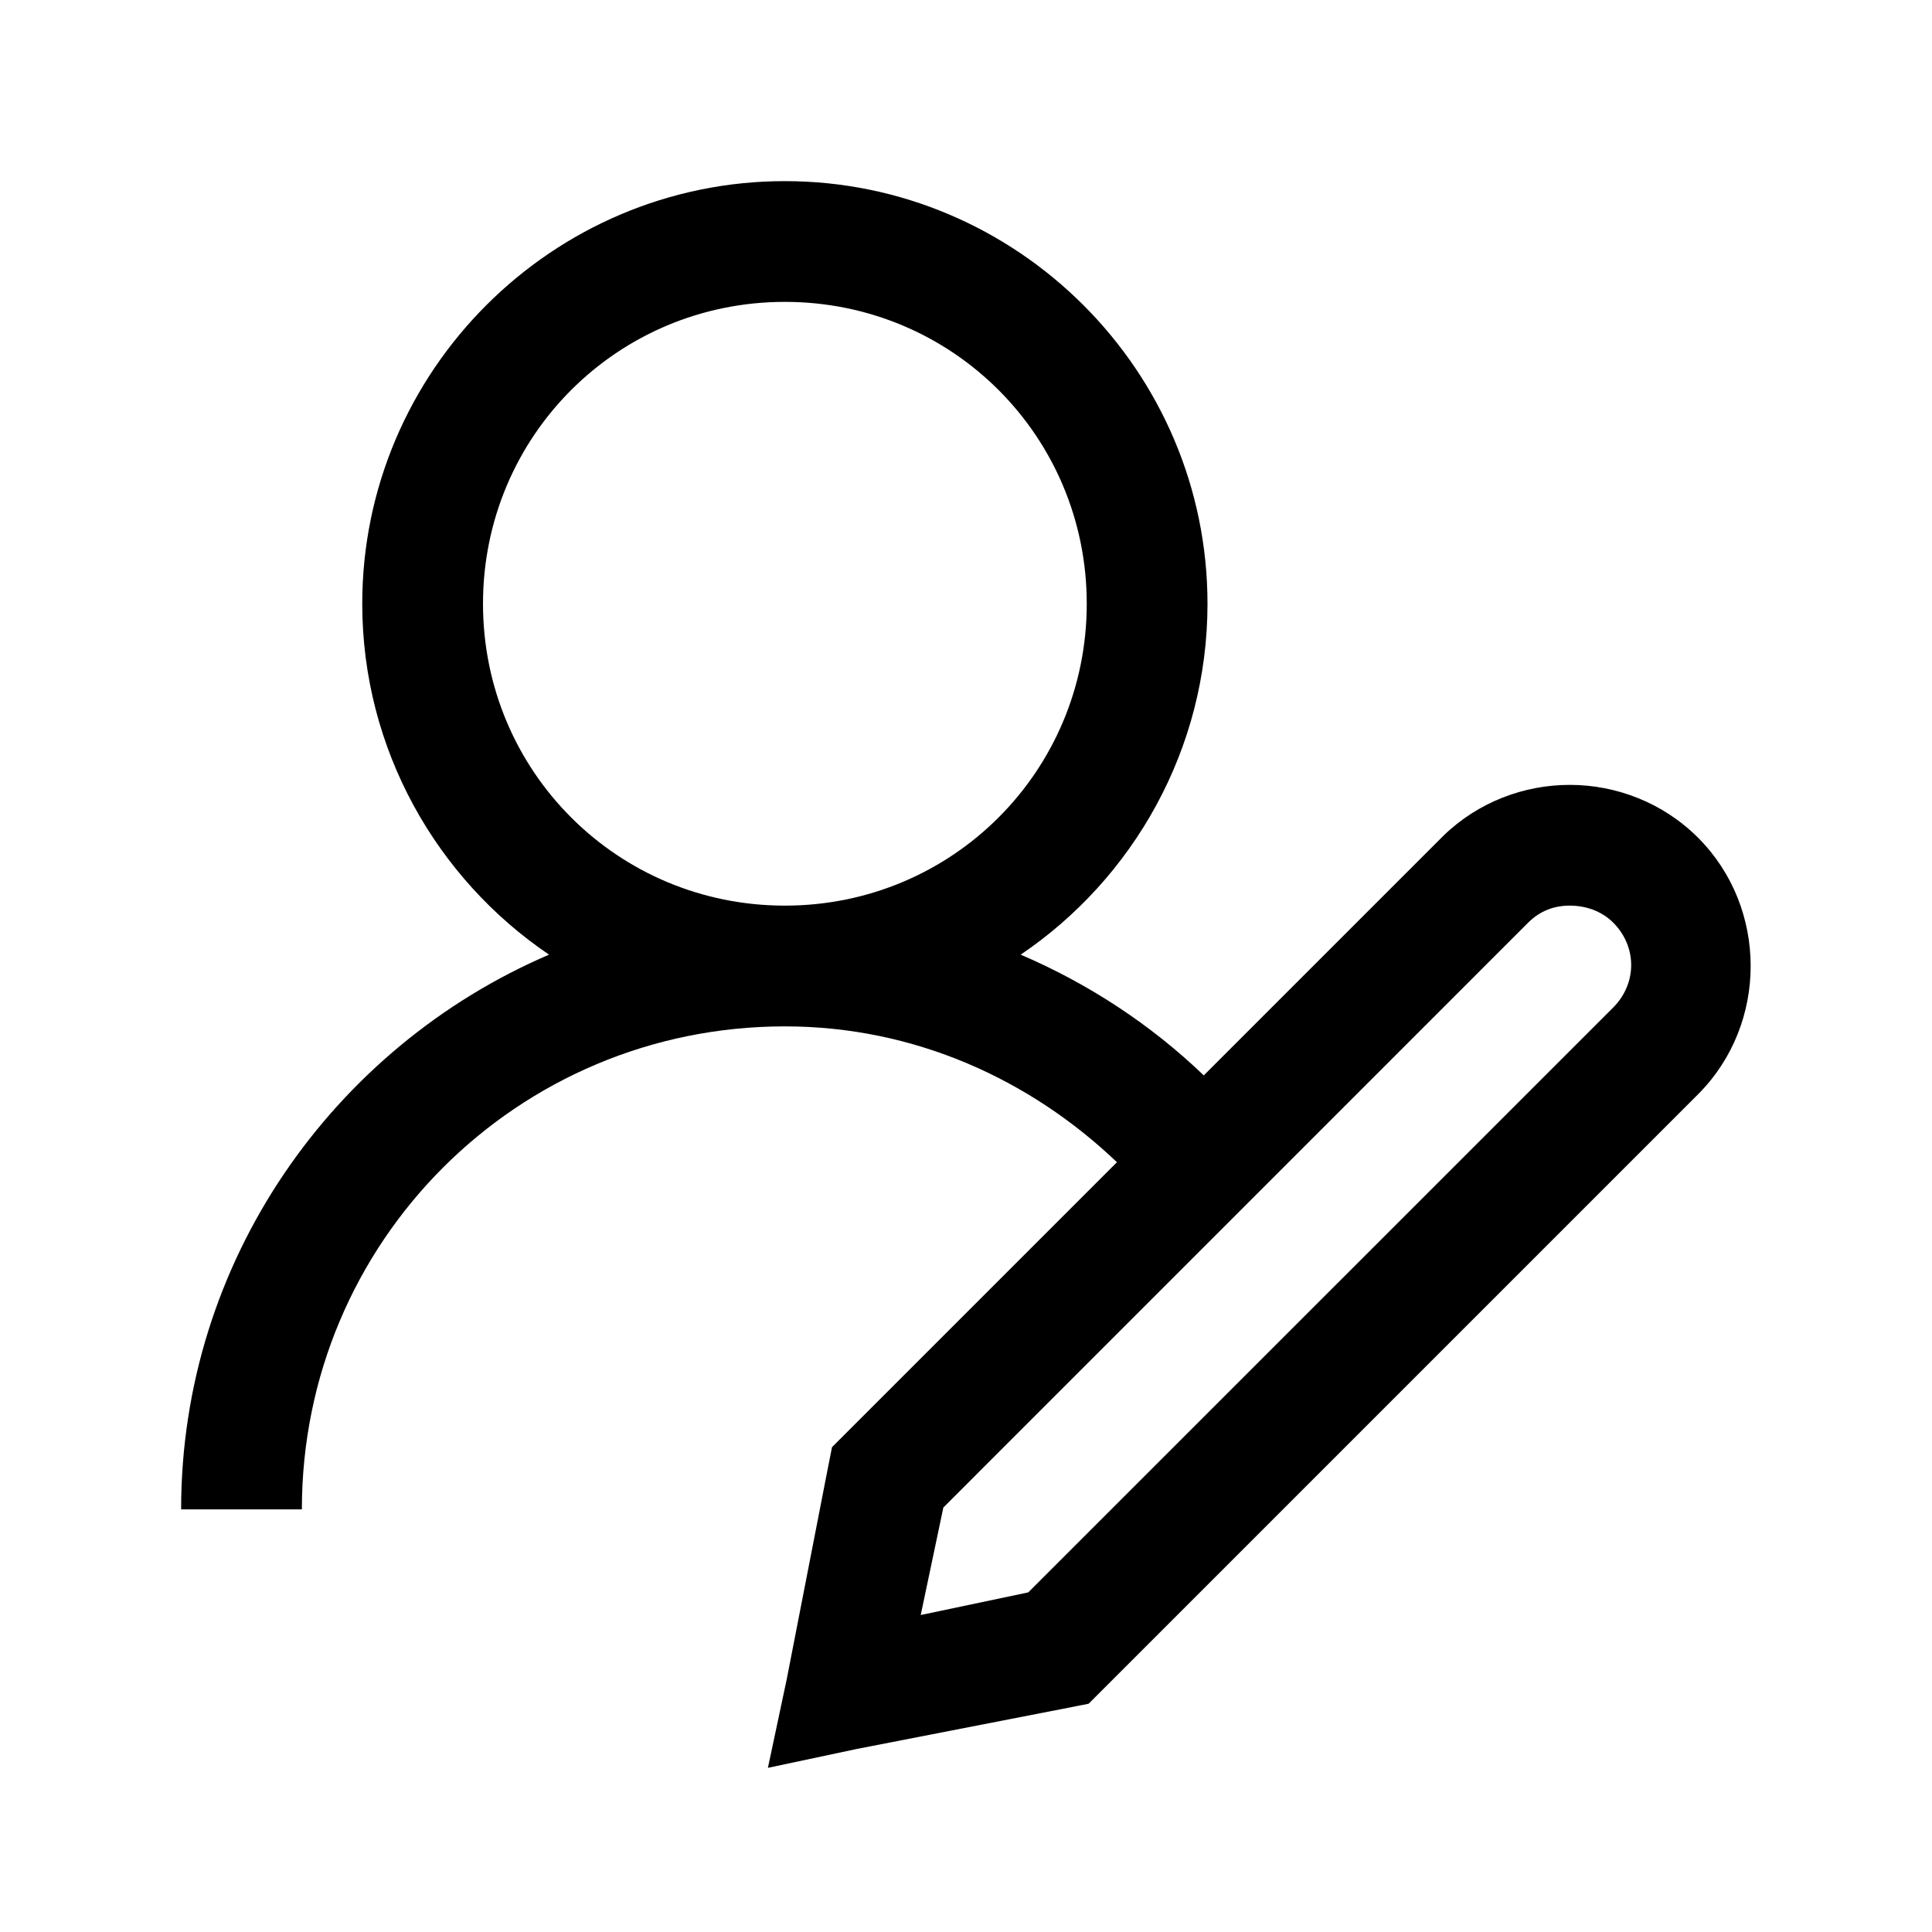
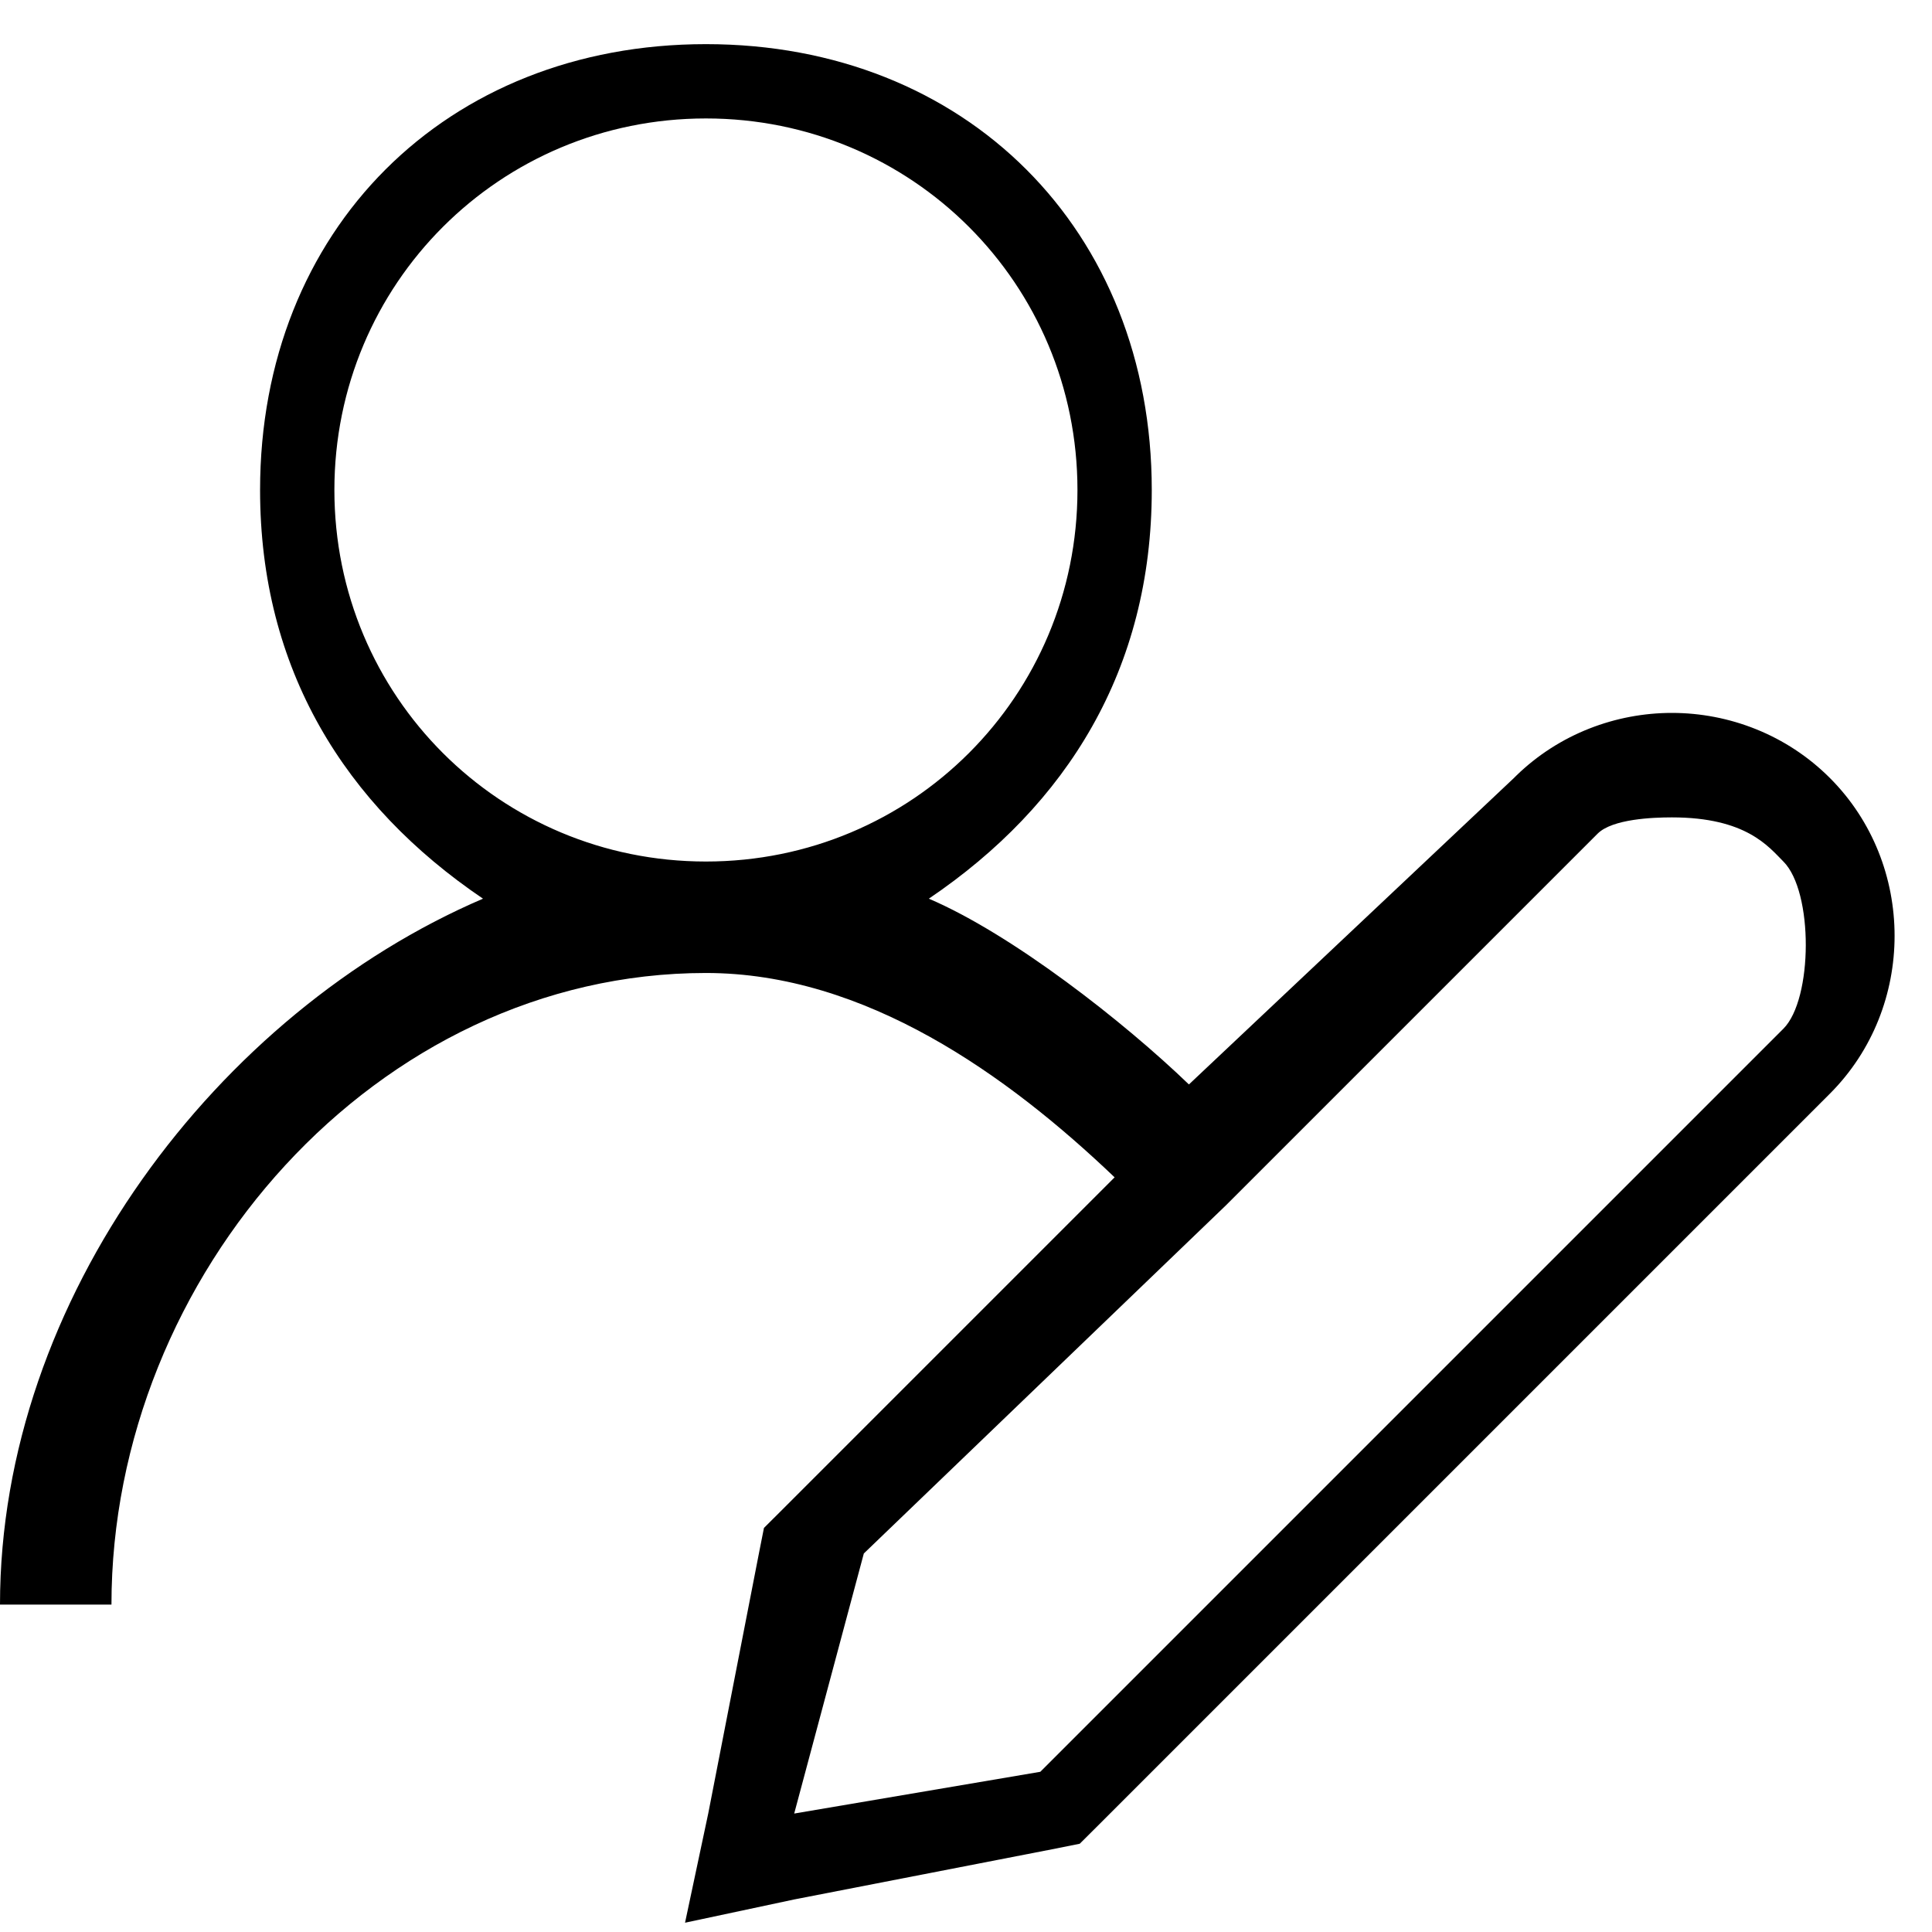
- <svg xmlns="http://www.w3.org/2000/svg" viewBox="0 0 32 32">
-   <path style="text-indent:0;text-align:start;line-height:normal;text-transform:none;block-progression:tb;-inkscape-font-specification:Sans" d="M 13 3 C 9.146 3 6 6.146 6 10 C 6 12.409 7.231 14.552 9.094 15.812 C 5.527 17.342 3 20.881 3 25 L 5 25 C 5 20.569 8.569 17 13 17 C 15.146 17 17.063 17.879 18.5 19.25 L 14 23.75 L 13.781 23.969 L 13.719 24.281 L 13.031 27.812 L 12.719 29.281 L 14.188 28.969 L 17.719 28.281 L 18.031 28.219 L 18.25 28 L 28.125 18.125 C 29.287 16.963 29.287 15.037 28.125 13.875 C 27.544 13.294 26.769 13 26 13 C 25.245 13 24.483 13.283 23.906 13.844 L 23.875 13.875 L 19.938 17.812 C 19.068 16.975 18.033 16.295 16.906 15.812 C 18.769 14.552 20 12.409 20 10 C 20 6.146 16.854 3 13 3 z M 13 5 C 15.773 5 18 7.227 18 10 C 18 12.773 15.773 15 13 15 C 10.227 15 8 12.773 8 10 C 8 7.227 10.227 5 13 5 z M 26 15 C 26.253 15 26.52 15.082 26.719 15.281 C 27.117 15.679 27.117 16.289 26.719 16.688 L 17.031 26.375 L 15.25 26.75 L 15.625 24.969 L 25.312 15.281 C 25.512 15.082 25.747 15 26 15 z" overflow="visible" font-family="Sans" />
+ <svg xmlns="http://www.w3.org/2000/svg" width="26" height="26" viewBox="0 0 26 26" fill="none">
+   <path d="M9.5 0.594C6 0.594 3.5 3.094 3.5 6.594C3.5 9.003 4.637 10.833 6.5 12.094C2.933 13.624 0 17.475 0 21.594H1.5C1.5 17.163 5.069 13.094 9.5 13.094C11.646 13.094 13.563 14.472 15 15.844L10.5 20.344L10.281 20.562L10.219 20.875L9.531 24.406L9.219 25.875L10.688 25.562L14.219 24.875L14.531 24.812L14.75 24.594L24.625 14.719C25.787 13.557 25.787 11.631 24.625 10.469C24.044 9.888 23.269 9.594 22.5 9.594C21.745 9.594 20.983 9.877 20.406 10.438L20.375 10.469L16 14.594C15.13 13.756 13.627 12.576 12.5 12.094C14.363 10.833 15.5 9.003 15.5 6.594C15.5 3.094 13 0.594 9.5 0.594ZM9.5 1.594C12.273 1.594 14.5 3.82 14.5 6.594C14.5 9.367 12.273 11.594 9.5 11.594C6.727 11.594 4.5 9.367 4.5 6.594C4.5 3.82 6.727 1.594 9.5 1.594ZM22.5 11C23.5 11 23.801 11.395 24 11.594C24.406 12 24.398 13.446 24 13.844L19 18.844L14 23.844L10.688 24.406L11.625 20.906L16.5 16.219L21.5 11.219C21.699 11.02 22.247 11 22.5 11Z" fill="black" />
</svg>
